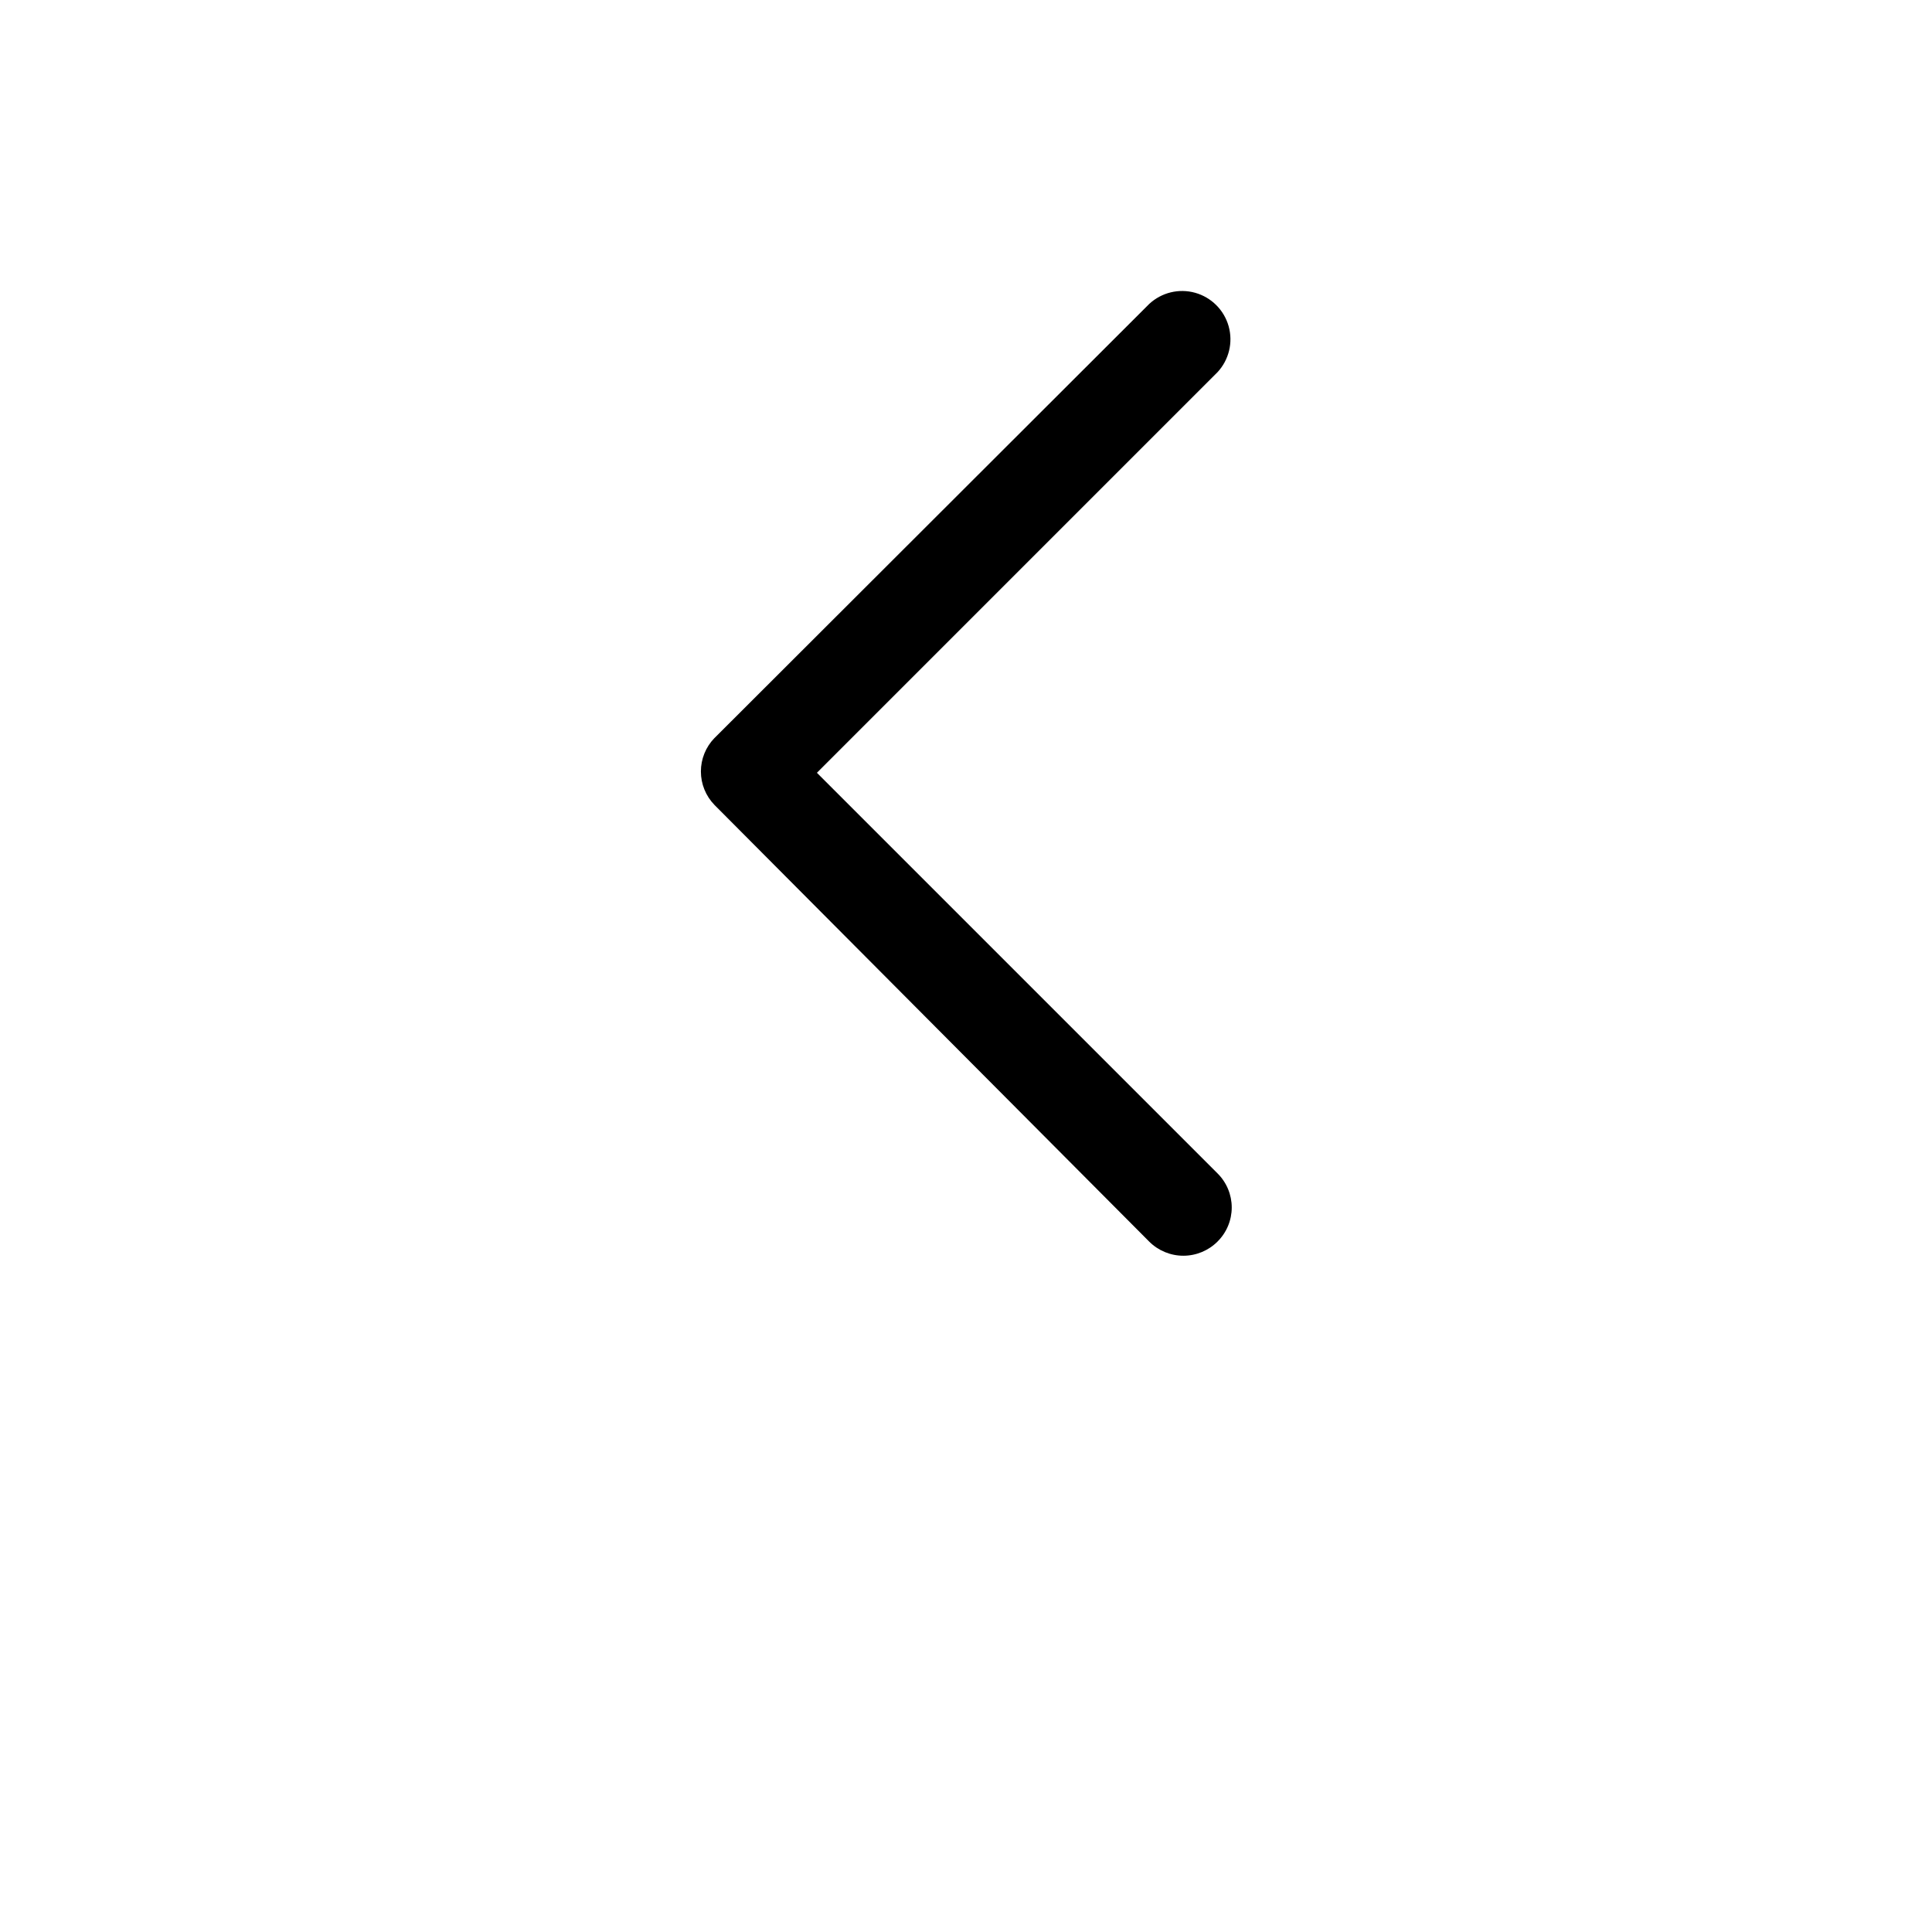
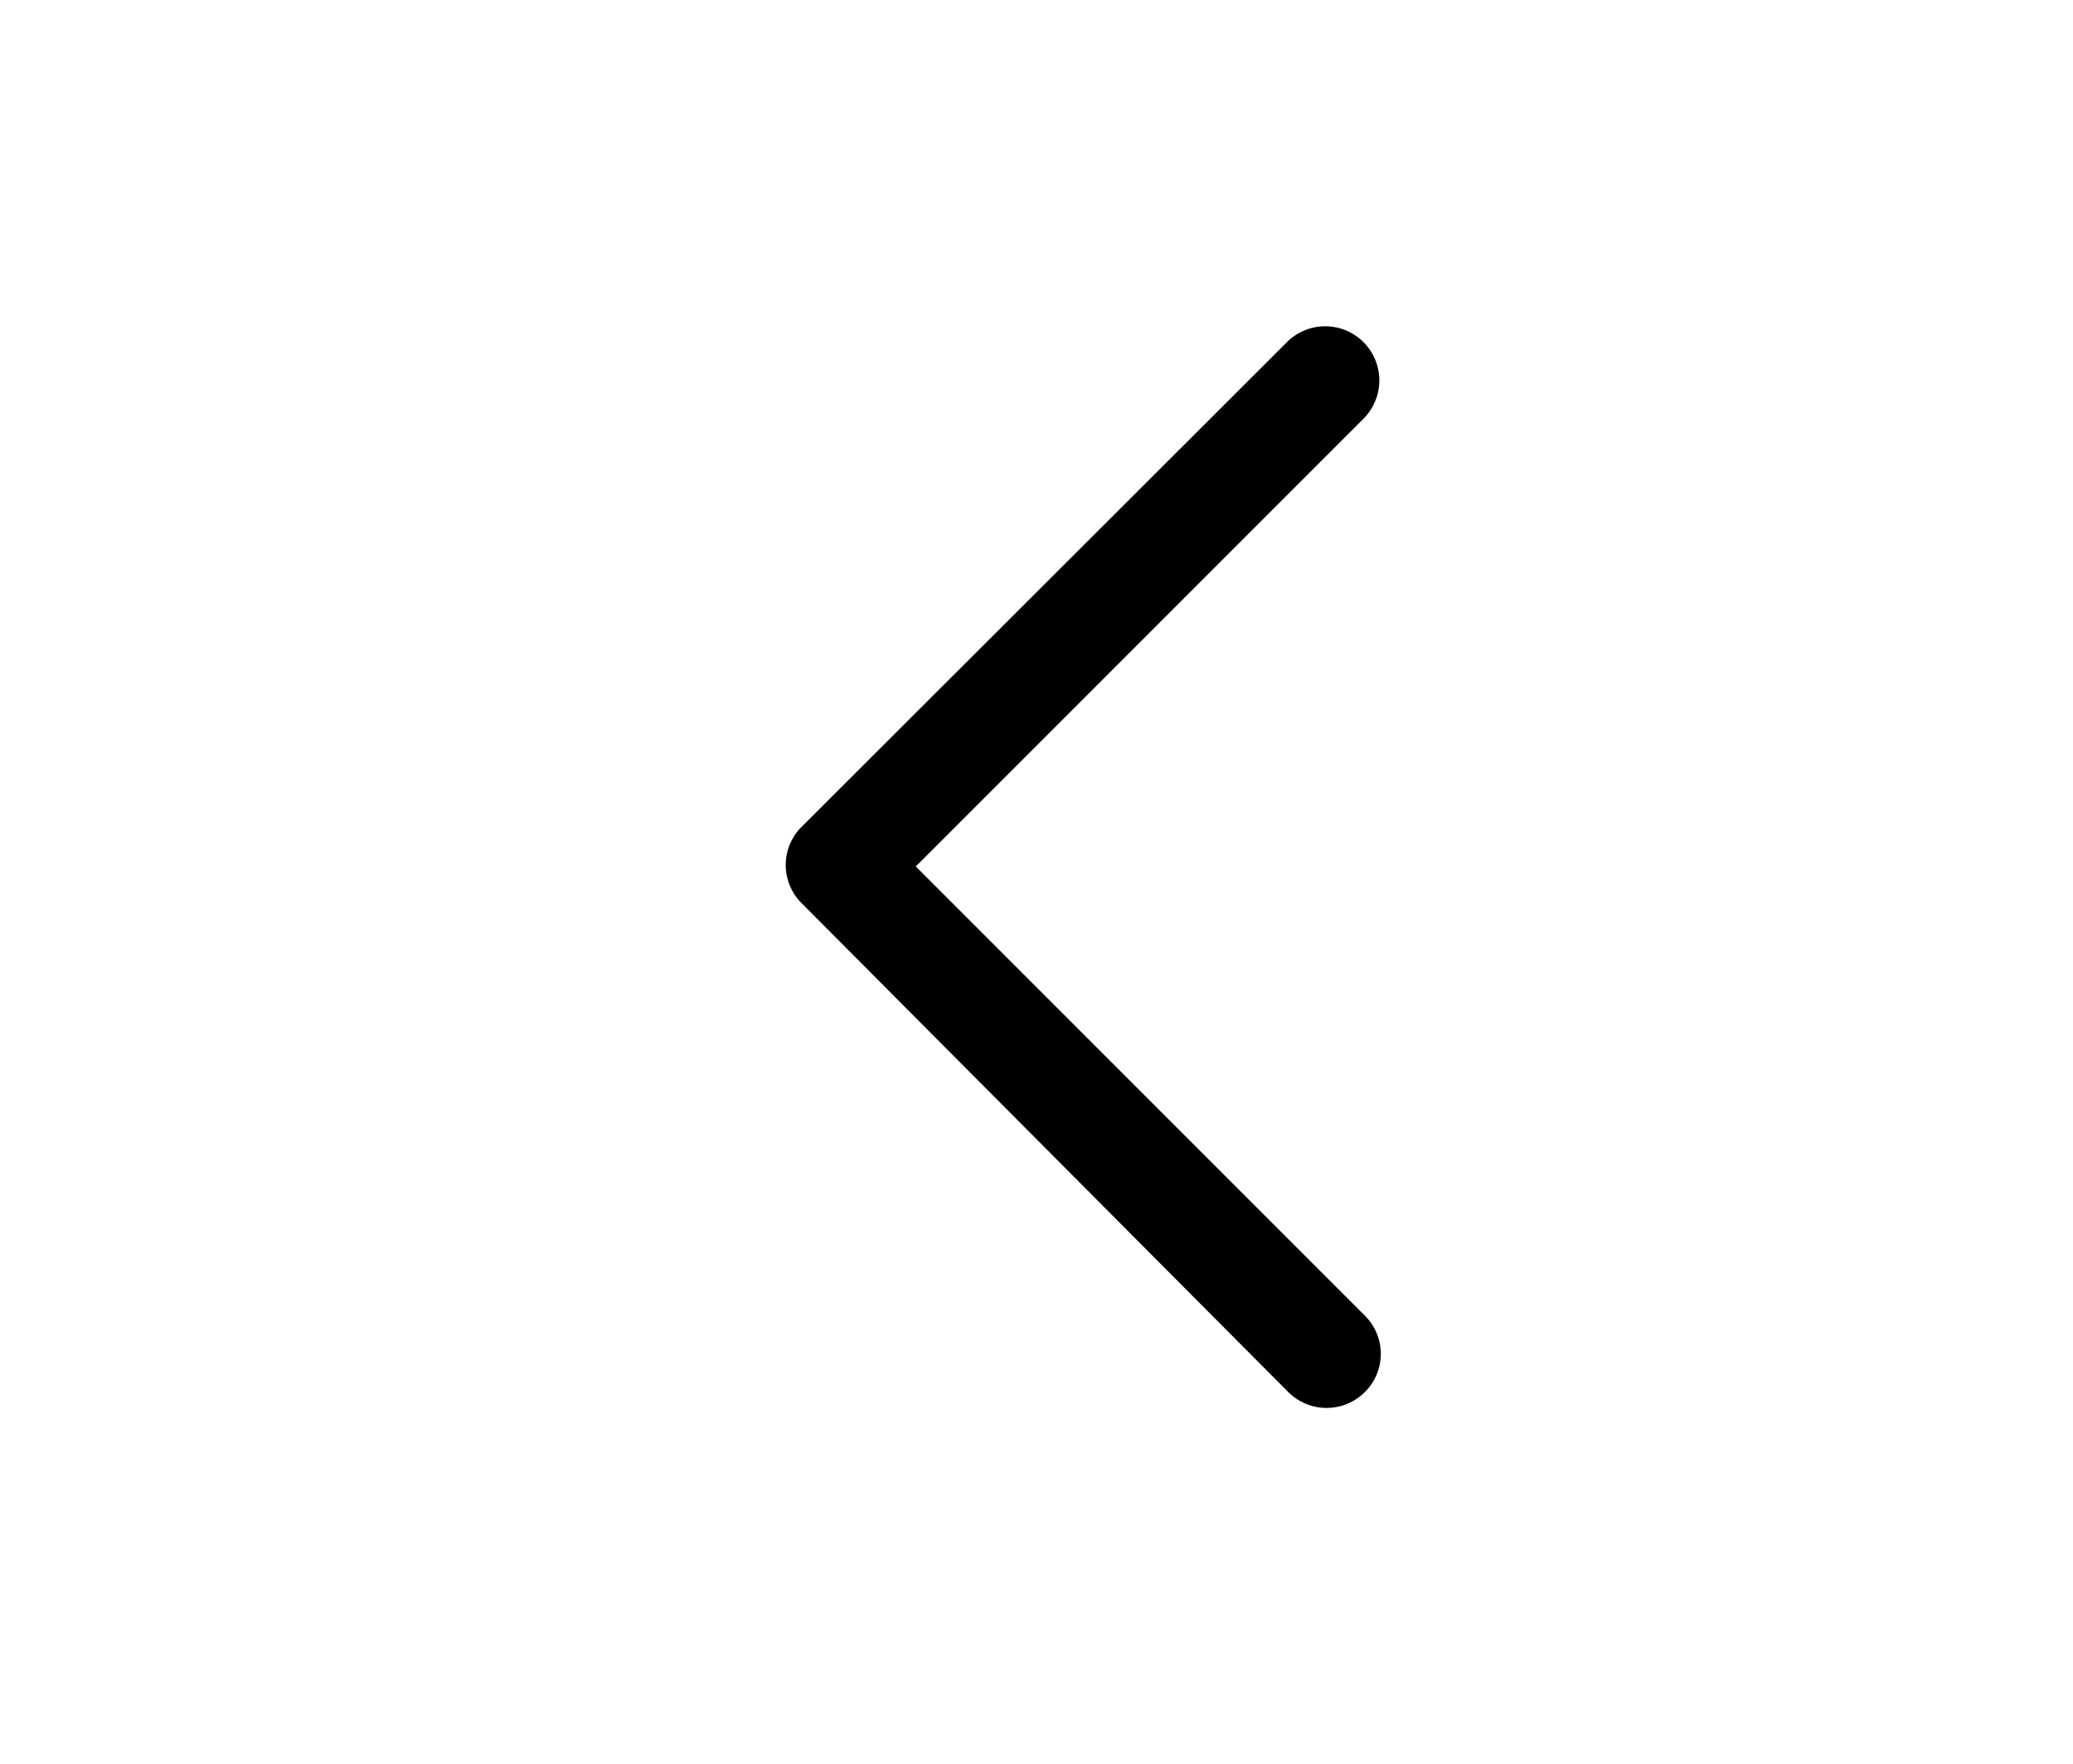
- <svg xmlns="http://www.w3.org/2000/svg" xmlns:xlink="http://www.w3.org/1999/xlink" width="700pt" height="700pt" version="1.1" viewBox="0 0 700 700">
+ <svg xmlns="http://www.w3.org/2000/svg" xmlns:xlink="http://www.w3.org/1999/xlink" width="100%" height="100%" version="1.1" viewBox="0 0 670 570">
  <g>
    <path d="m258.88 267.4 157.5-157.27c4.469-4.16 10.781-5.695 16.66-4.047 5.875 1.652 10.469 6.246 12.121 12.121 1.648 5.879 0.113 12.191-4.047 16.66l-145.13 145.13 145.13 145.13c3.305 3.266 5.168 7.719 5.168 12.367s-1.863 9.102-5.168 12.367c-3.281 3.277-7.731 5.117-12.367 5.117s-9.086-1.84-12.367-5.117l-157.5-158.2c-3.164-3.246-4.934-7.602-4.934-12.133 0-4.535 1.77-8.891 4.934-12.137z" />
    <use x="70" y="735" xlink:href="#f" />
    <use x="220.504" y="735" xlink:href="#e" />
    <use x="287.953" y="735" xlink:href="#d" />
    <use x="350.016" y="735" xlink:href="#c" />
    <use x="450.105" y="735" xlink:href="#b" />
    <use x="498.527" y="735" xlink:href="#a" />
    <use x="556.547" y="735" xlink:href="#a" />
    <use x="611.266" y="735" xlink:href="#a" />
  </g>
</svg>
